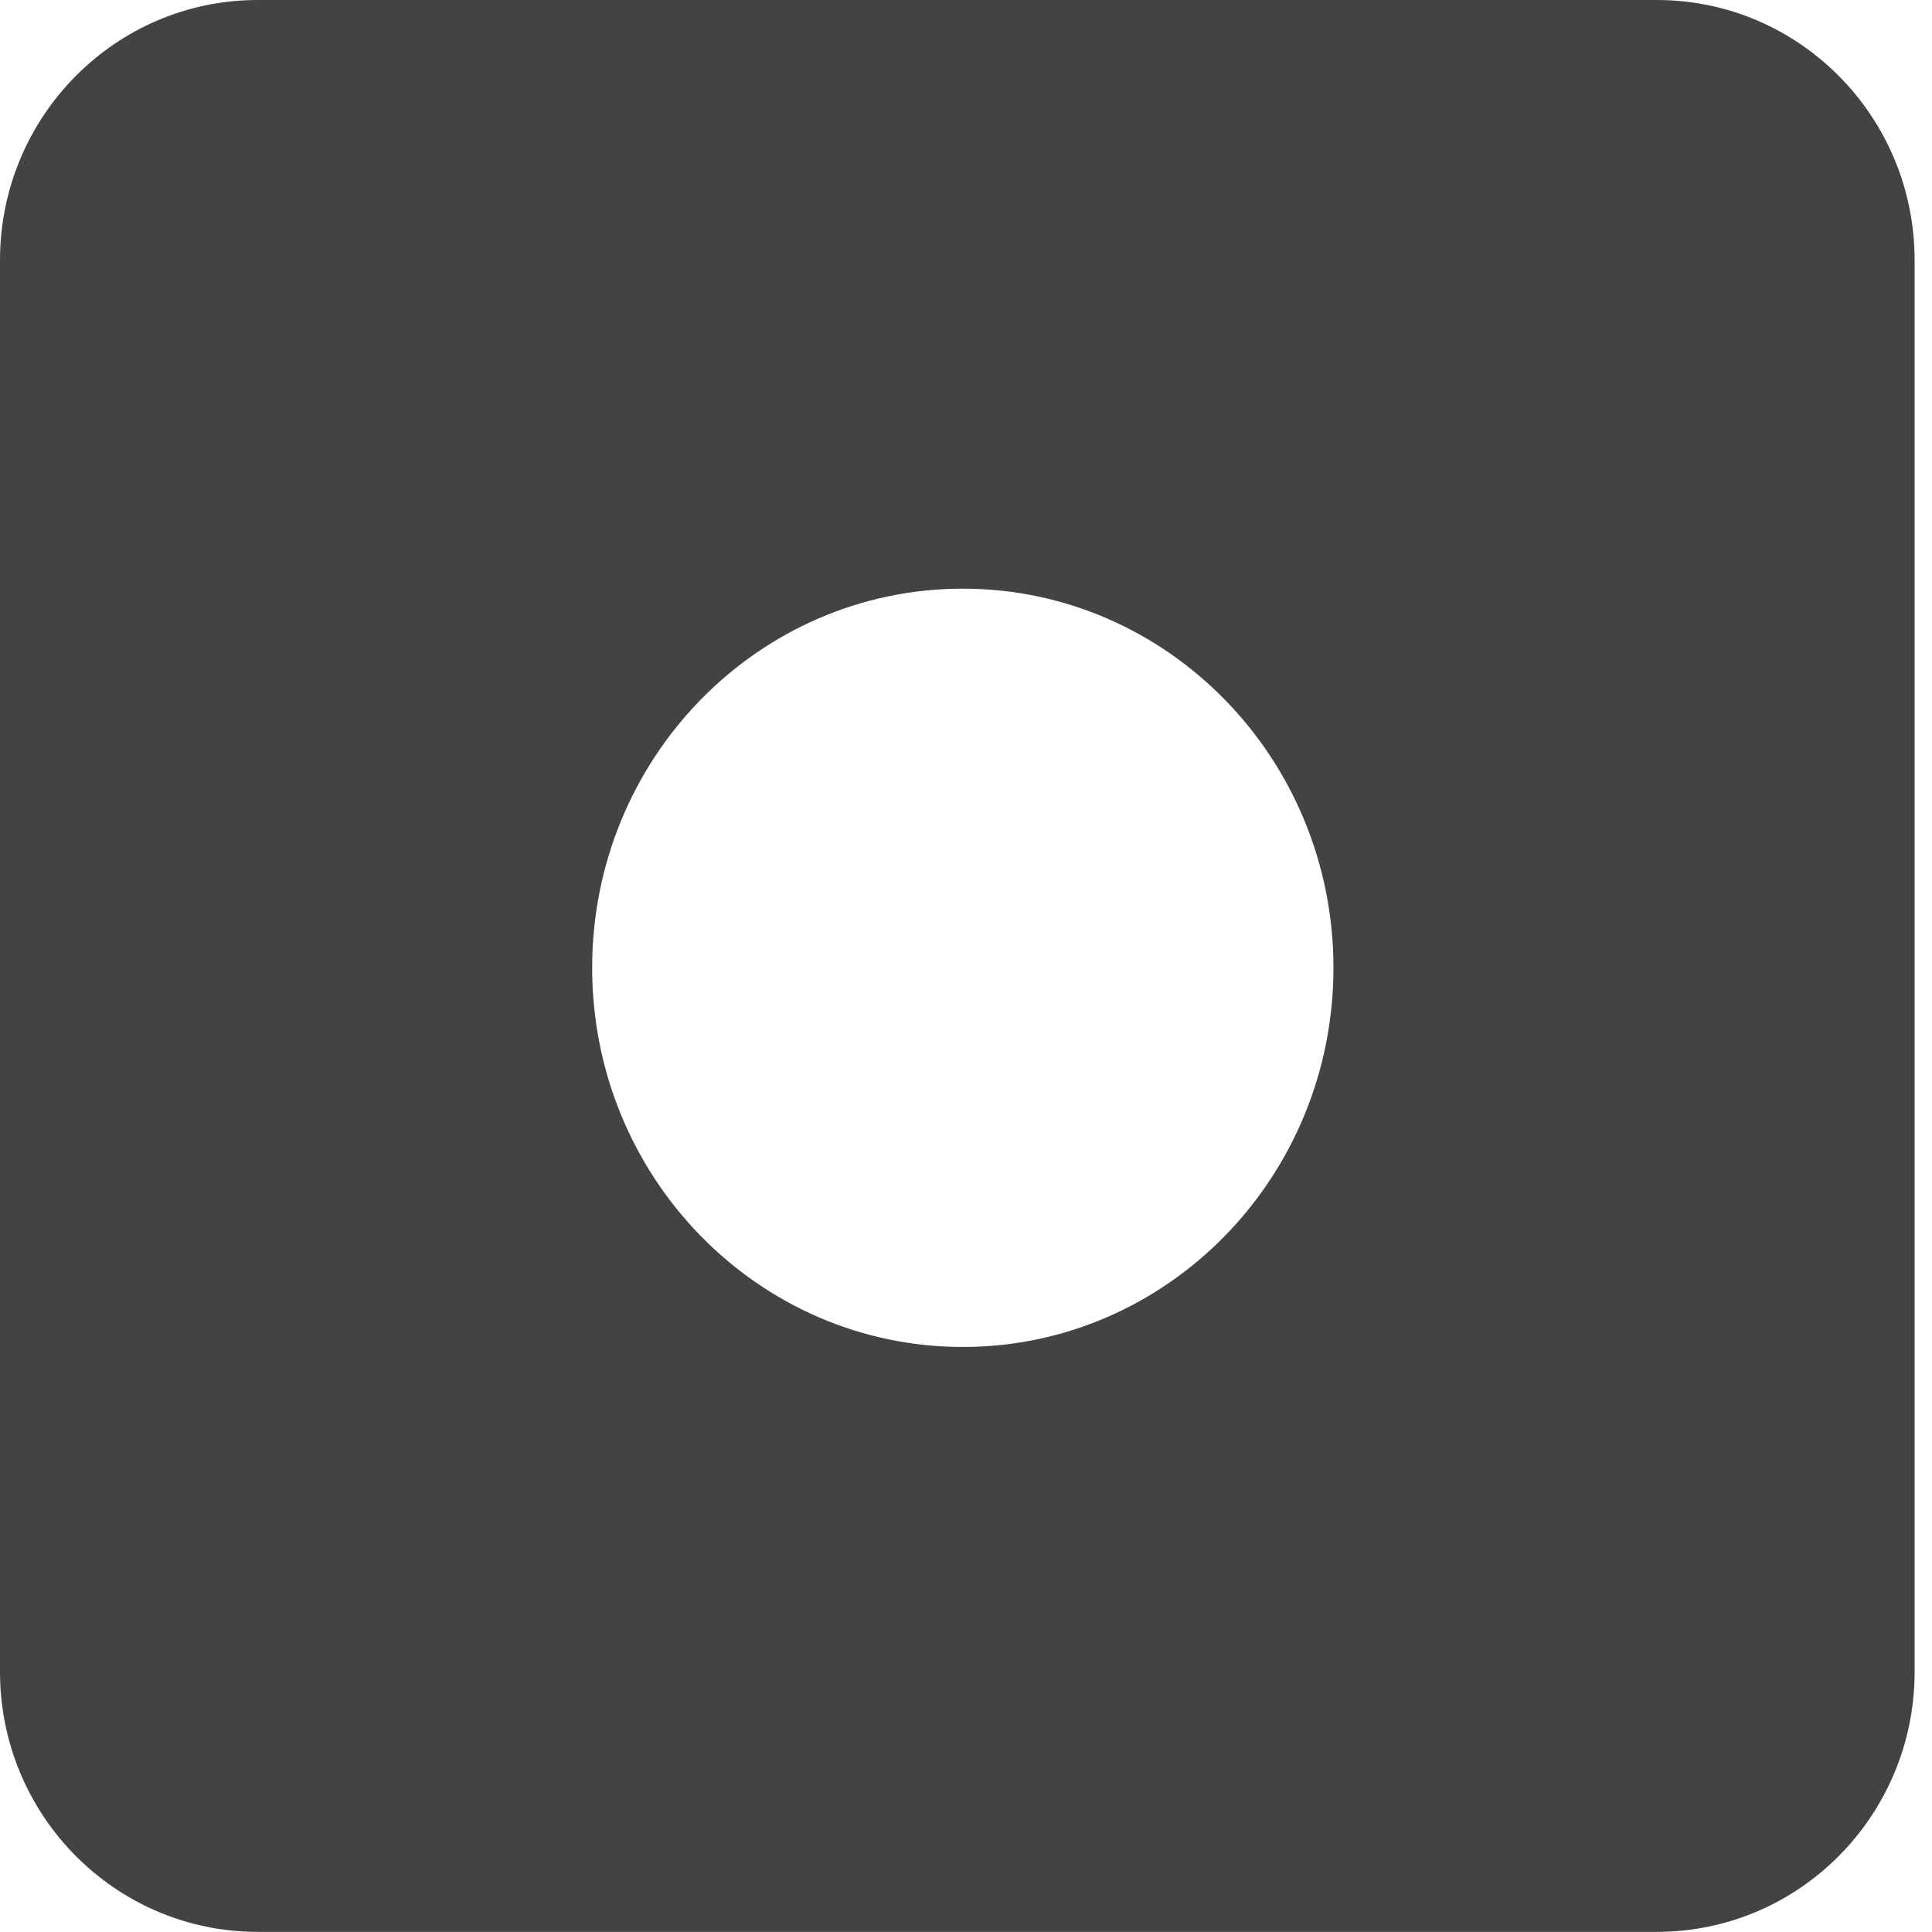
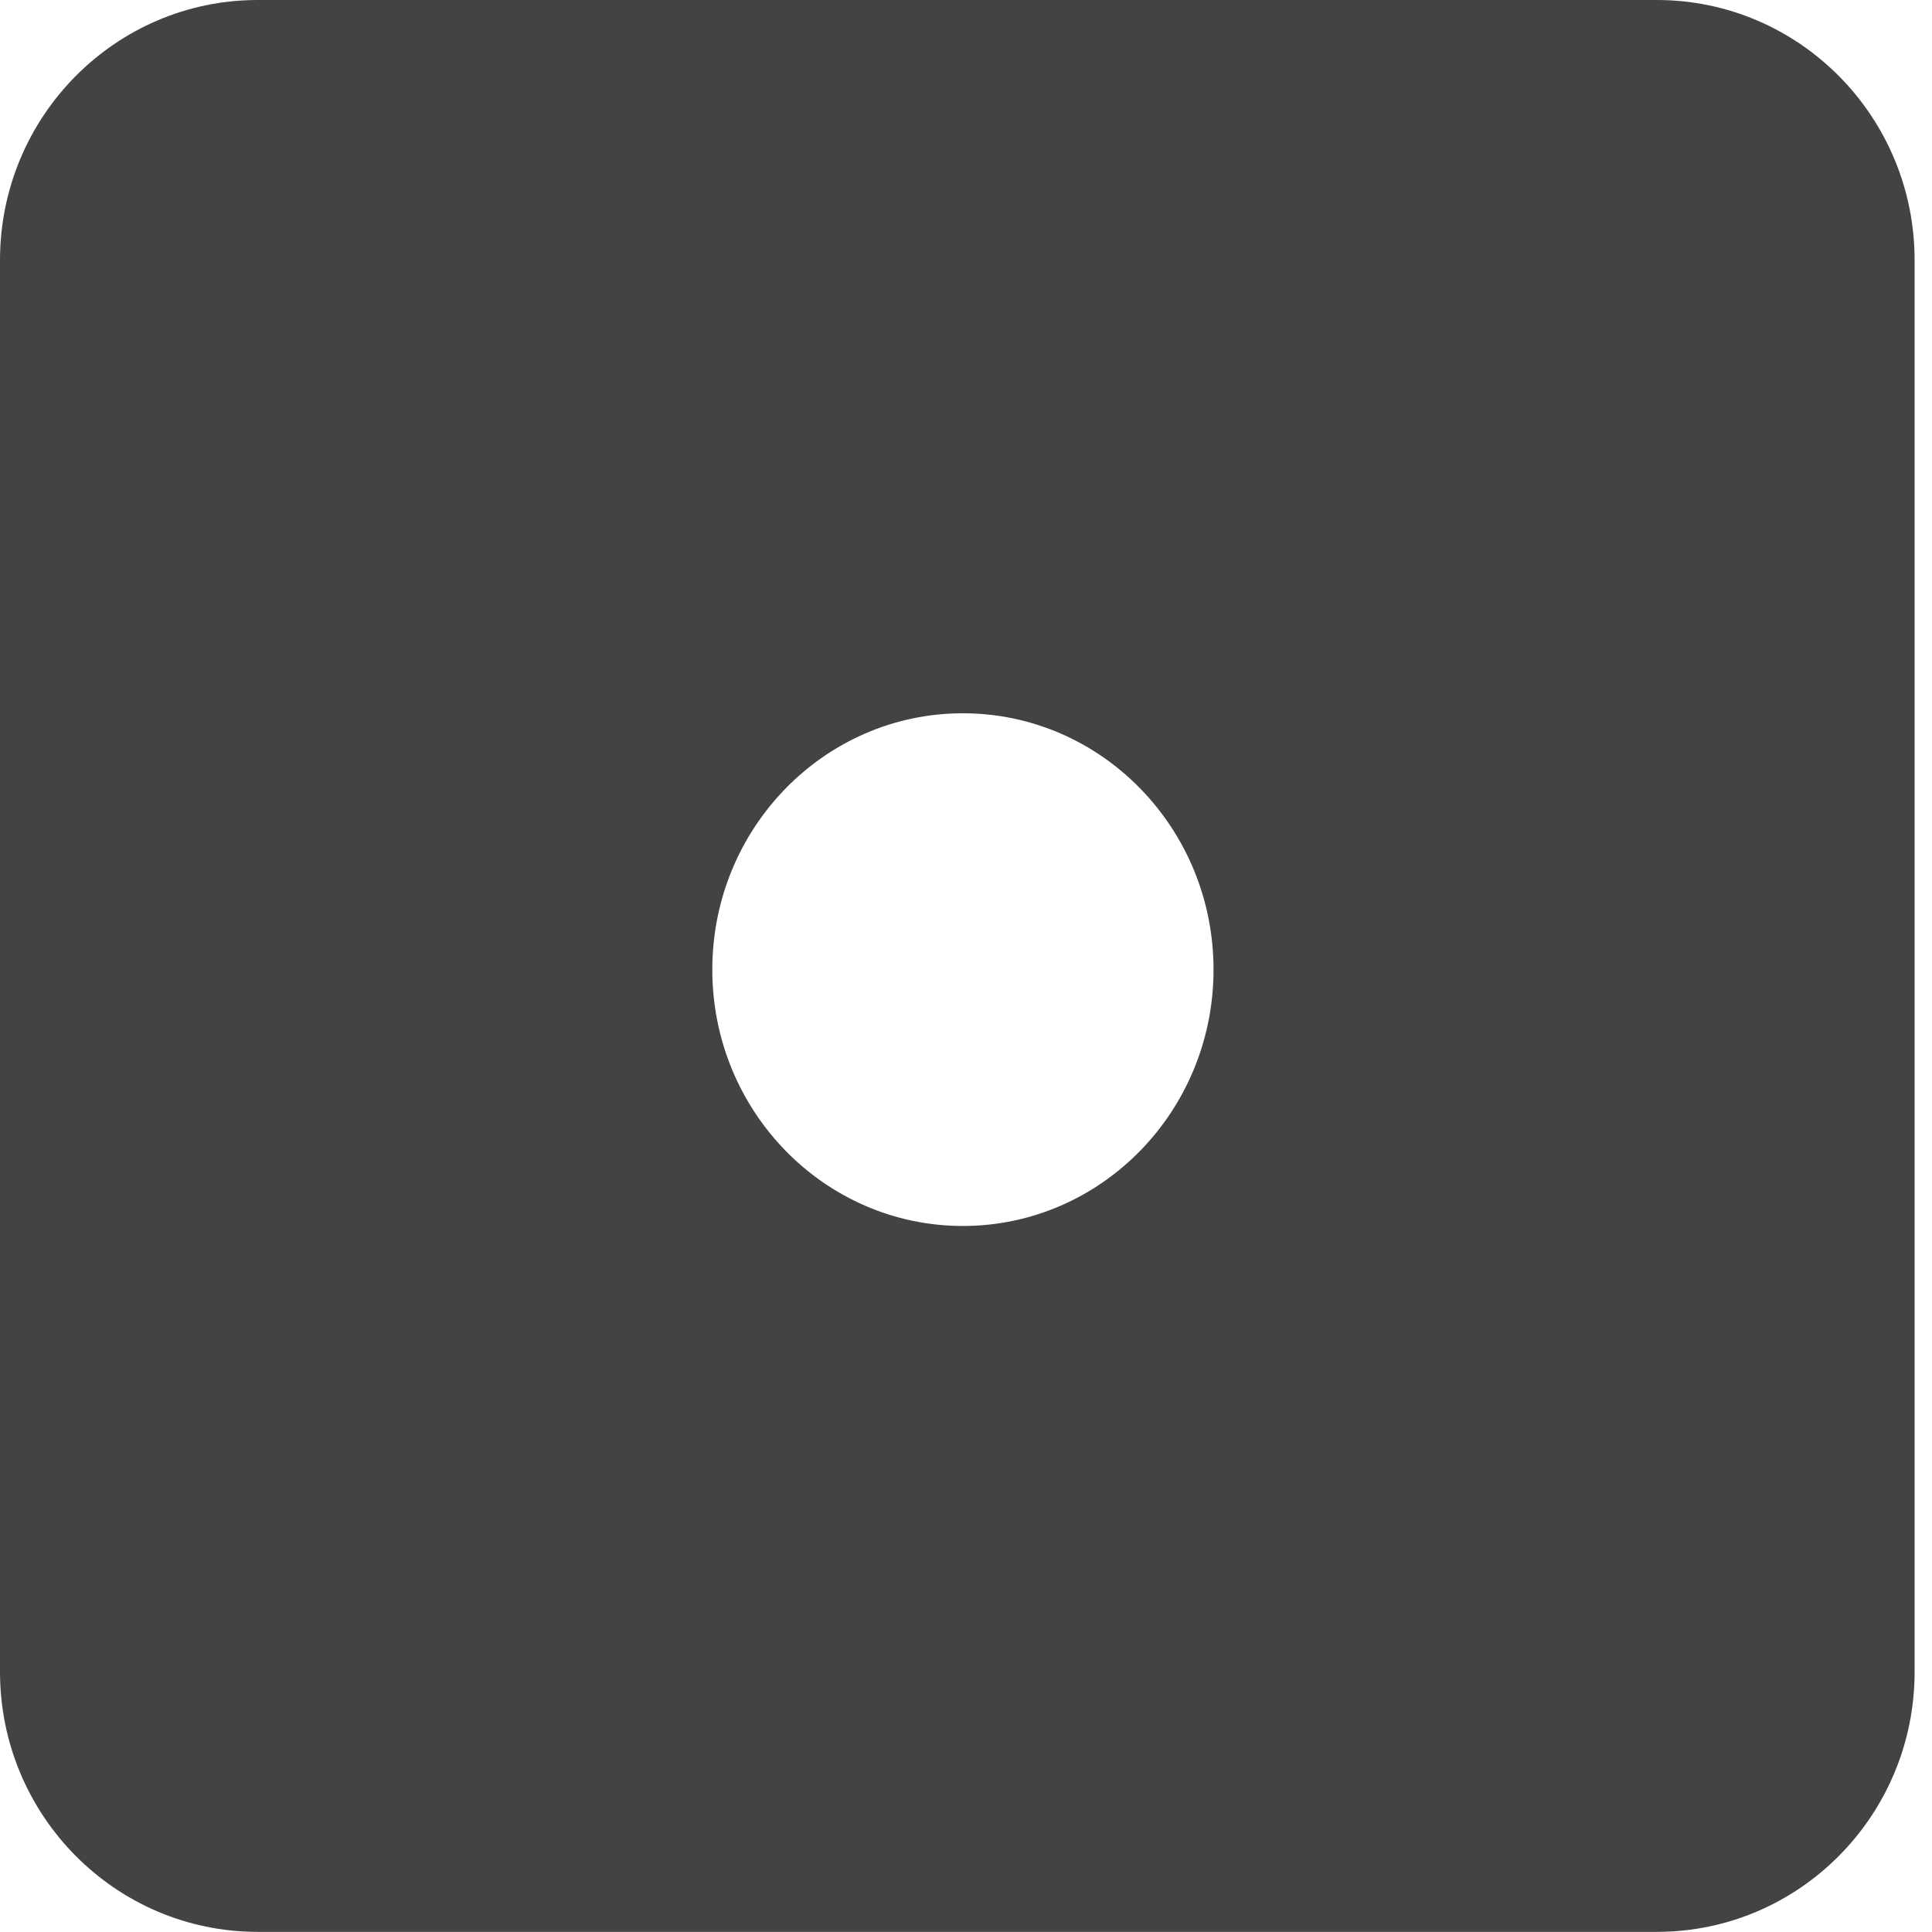
<svg xmlns="http://www.w3.org/2000/svg" width="800px" height="800px" viewBox="0 0 16 16" version="1.1" class="si-glyph si-glyph-dice-1">
  <g fill="none" fill-rule="evenodd" stroke="none" stroke-width="1">
-     <path class="si-glyph-fill" fill="#434343" d="M13.720,0 L2.135,0 C0.955,0 0.000,0.966 0.000,2.155 L0.000,13.845 C0.000,15.034 0.955,15.999 2.135,15.999 L13.720,15.999 C14.901,15.999 15.856,15.034 15.856,13.845 L15.856,2.155 C15.856,0.966 14.901,0 13.720,0 Z M7.974,11.155 C6.277,11.155 4.904,9.749 4.904,8.015 C4.904,6.281 6.277,4.875 7.974,4.875 C9.668,4.875 11.043,6.281 11.043,8.015 C11.043,9.749 9.668,11.155 7.974,11.155 Z" />
+     <path class="si-glyph-fill" fill="#434343" d="M13.720,0 L2.135,0 C0.955,0 0.000,0.966 0.000,2.155 L0.000,13.845 C0.000,15.034 0.955,15.999 2.135,15.999 L13.720,15.999 C14.901,15.999 15.856,15.034 15.856,13.845 L15.856,2.155 C15.856,0.966 14.901,0 13.720,0 Z M7.974,10.153 C6.828,10.153 5.899,9.202 5.899,8.030 C5.899,6.858 6.828,5.907 7.974,5.907 C9.120,5.907 10.050,6.858 10.050,8.030 C10.050,9.202 9.120,10.153 7.974,10.153 Z" />
  </g>
</svg>
